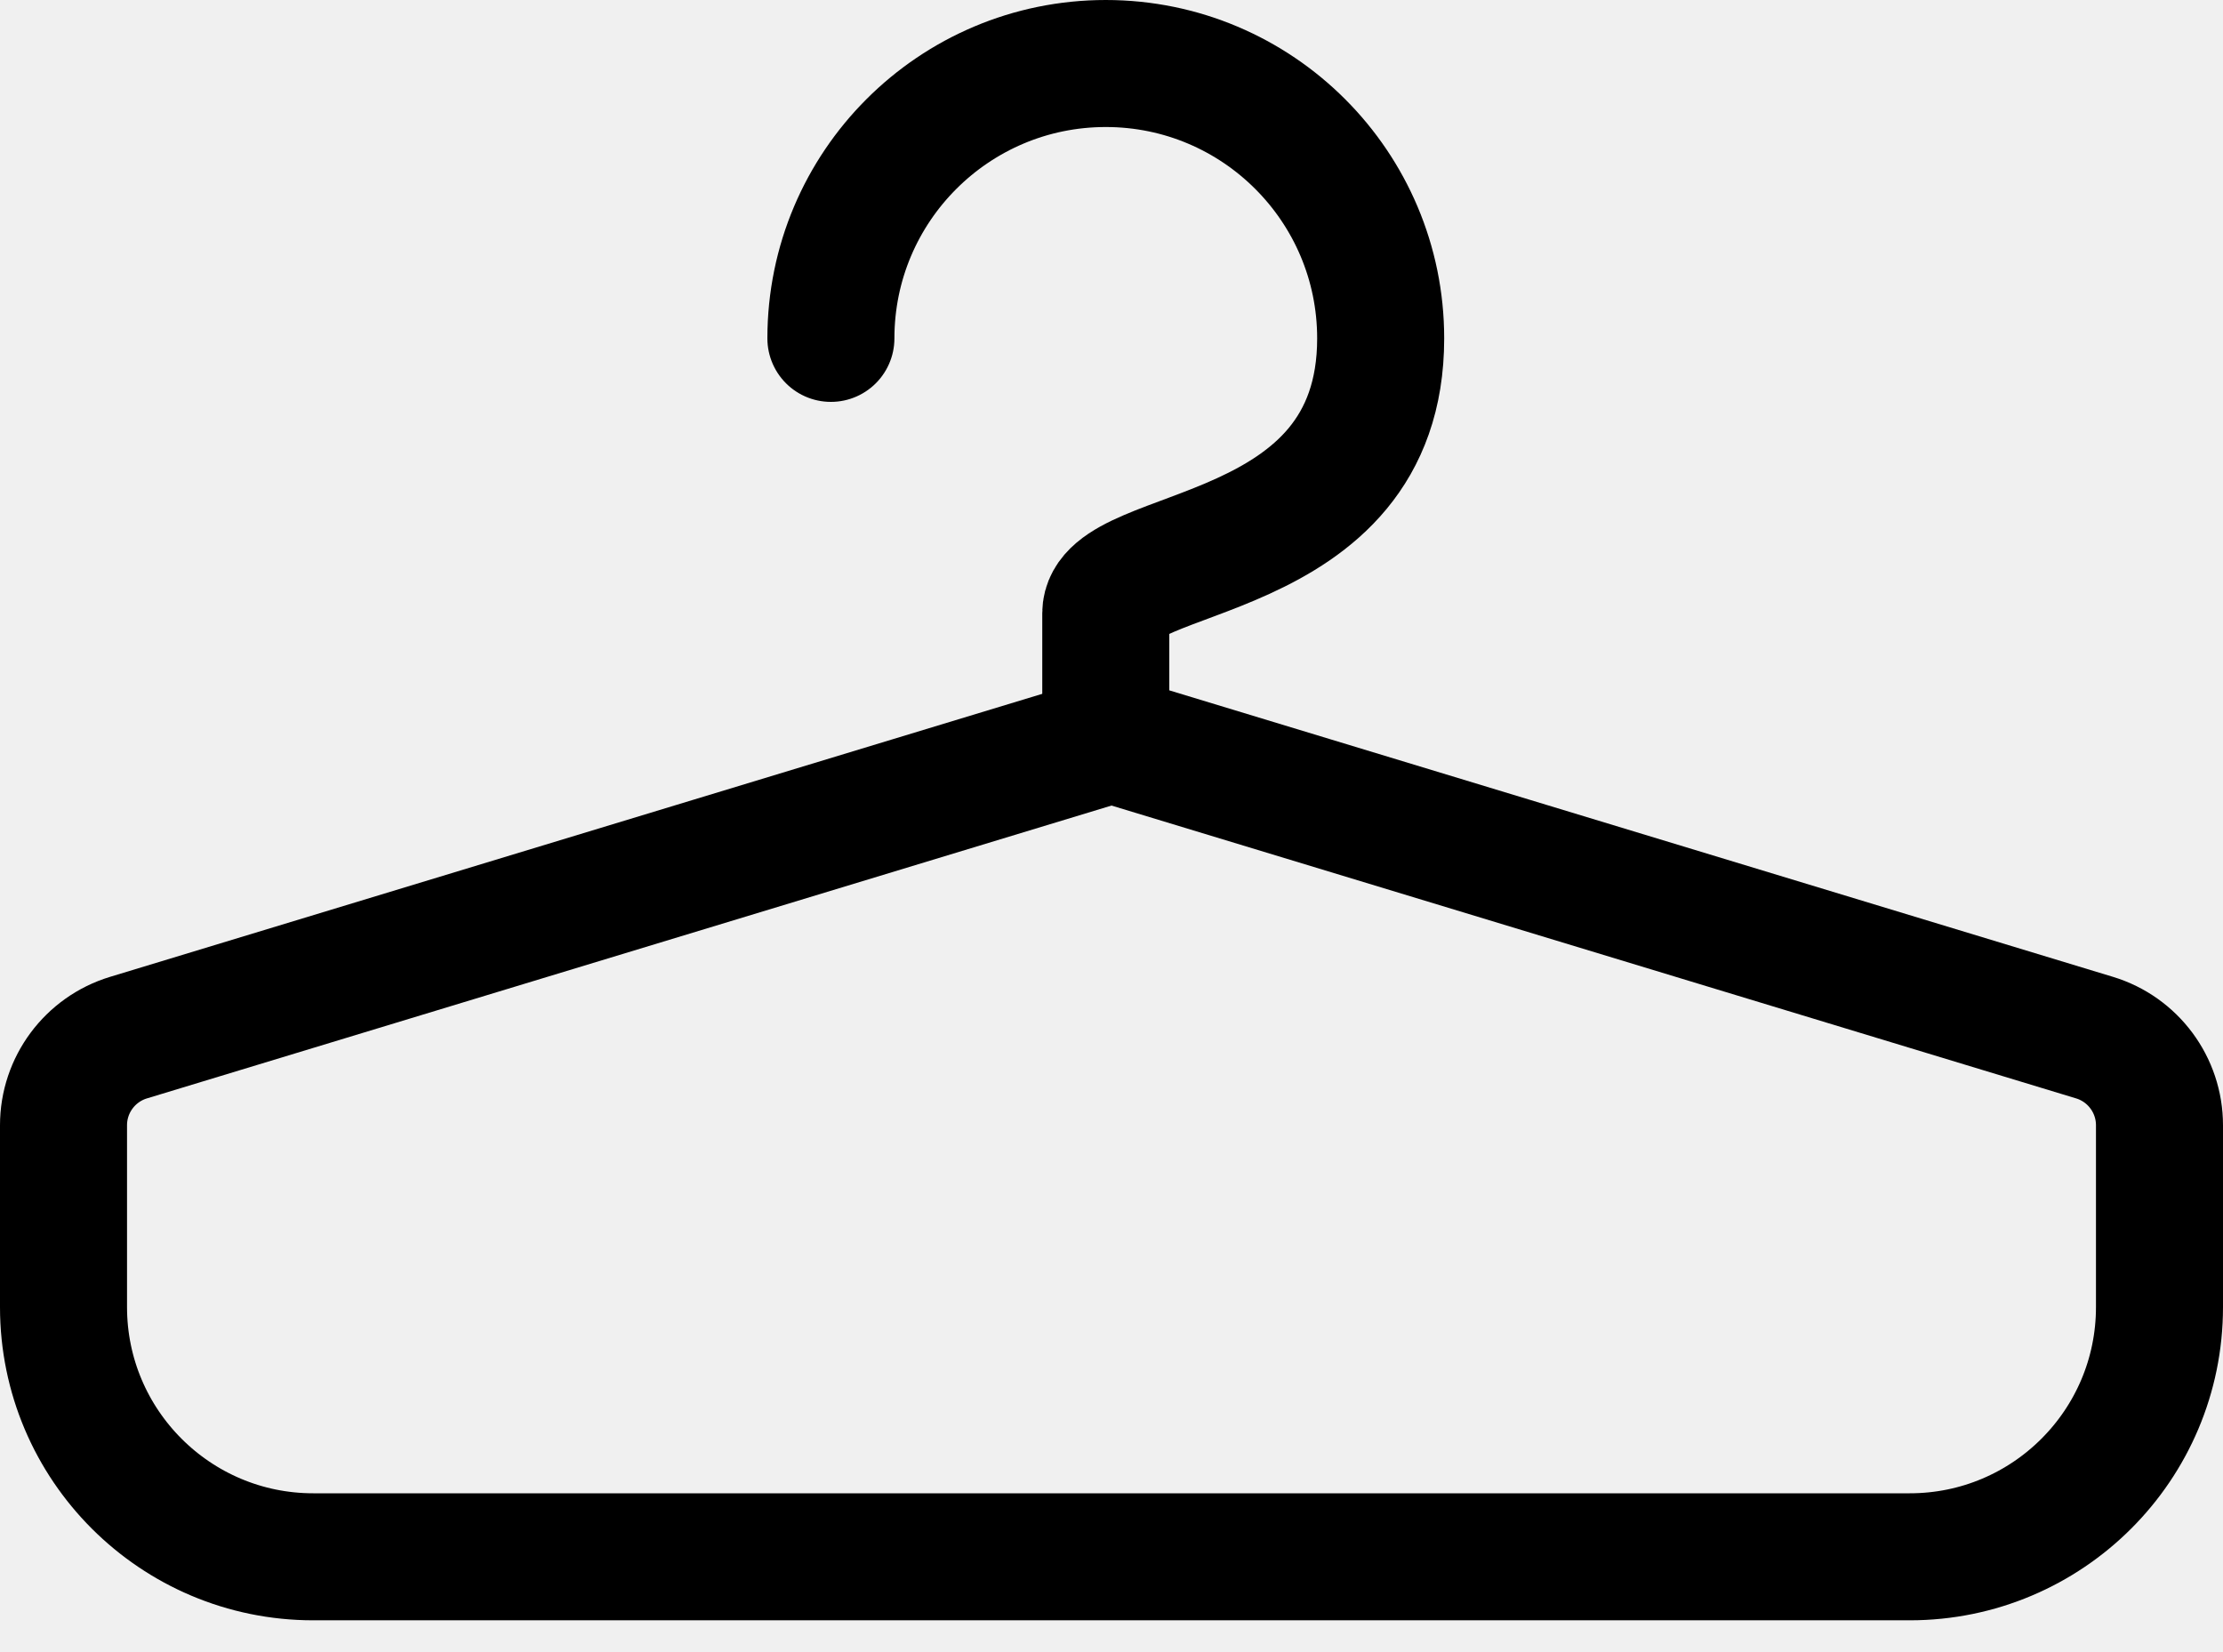
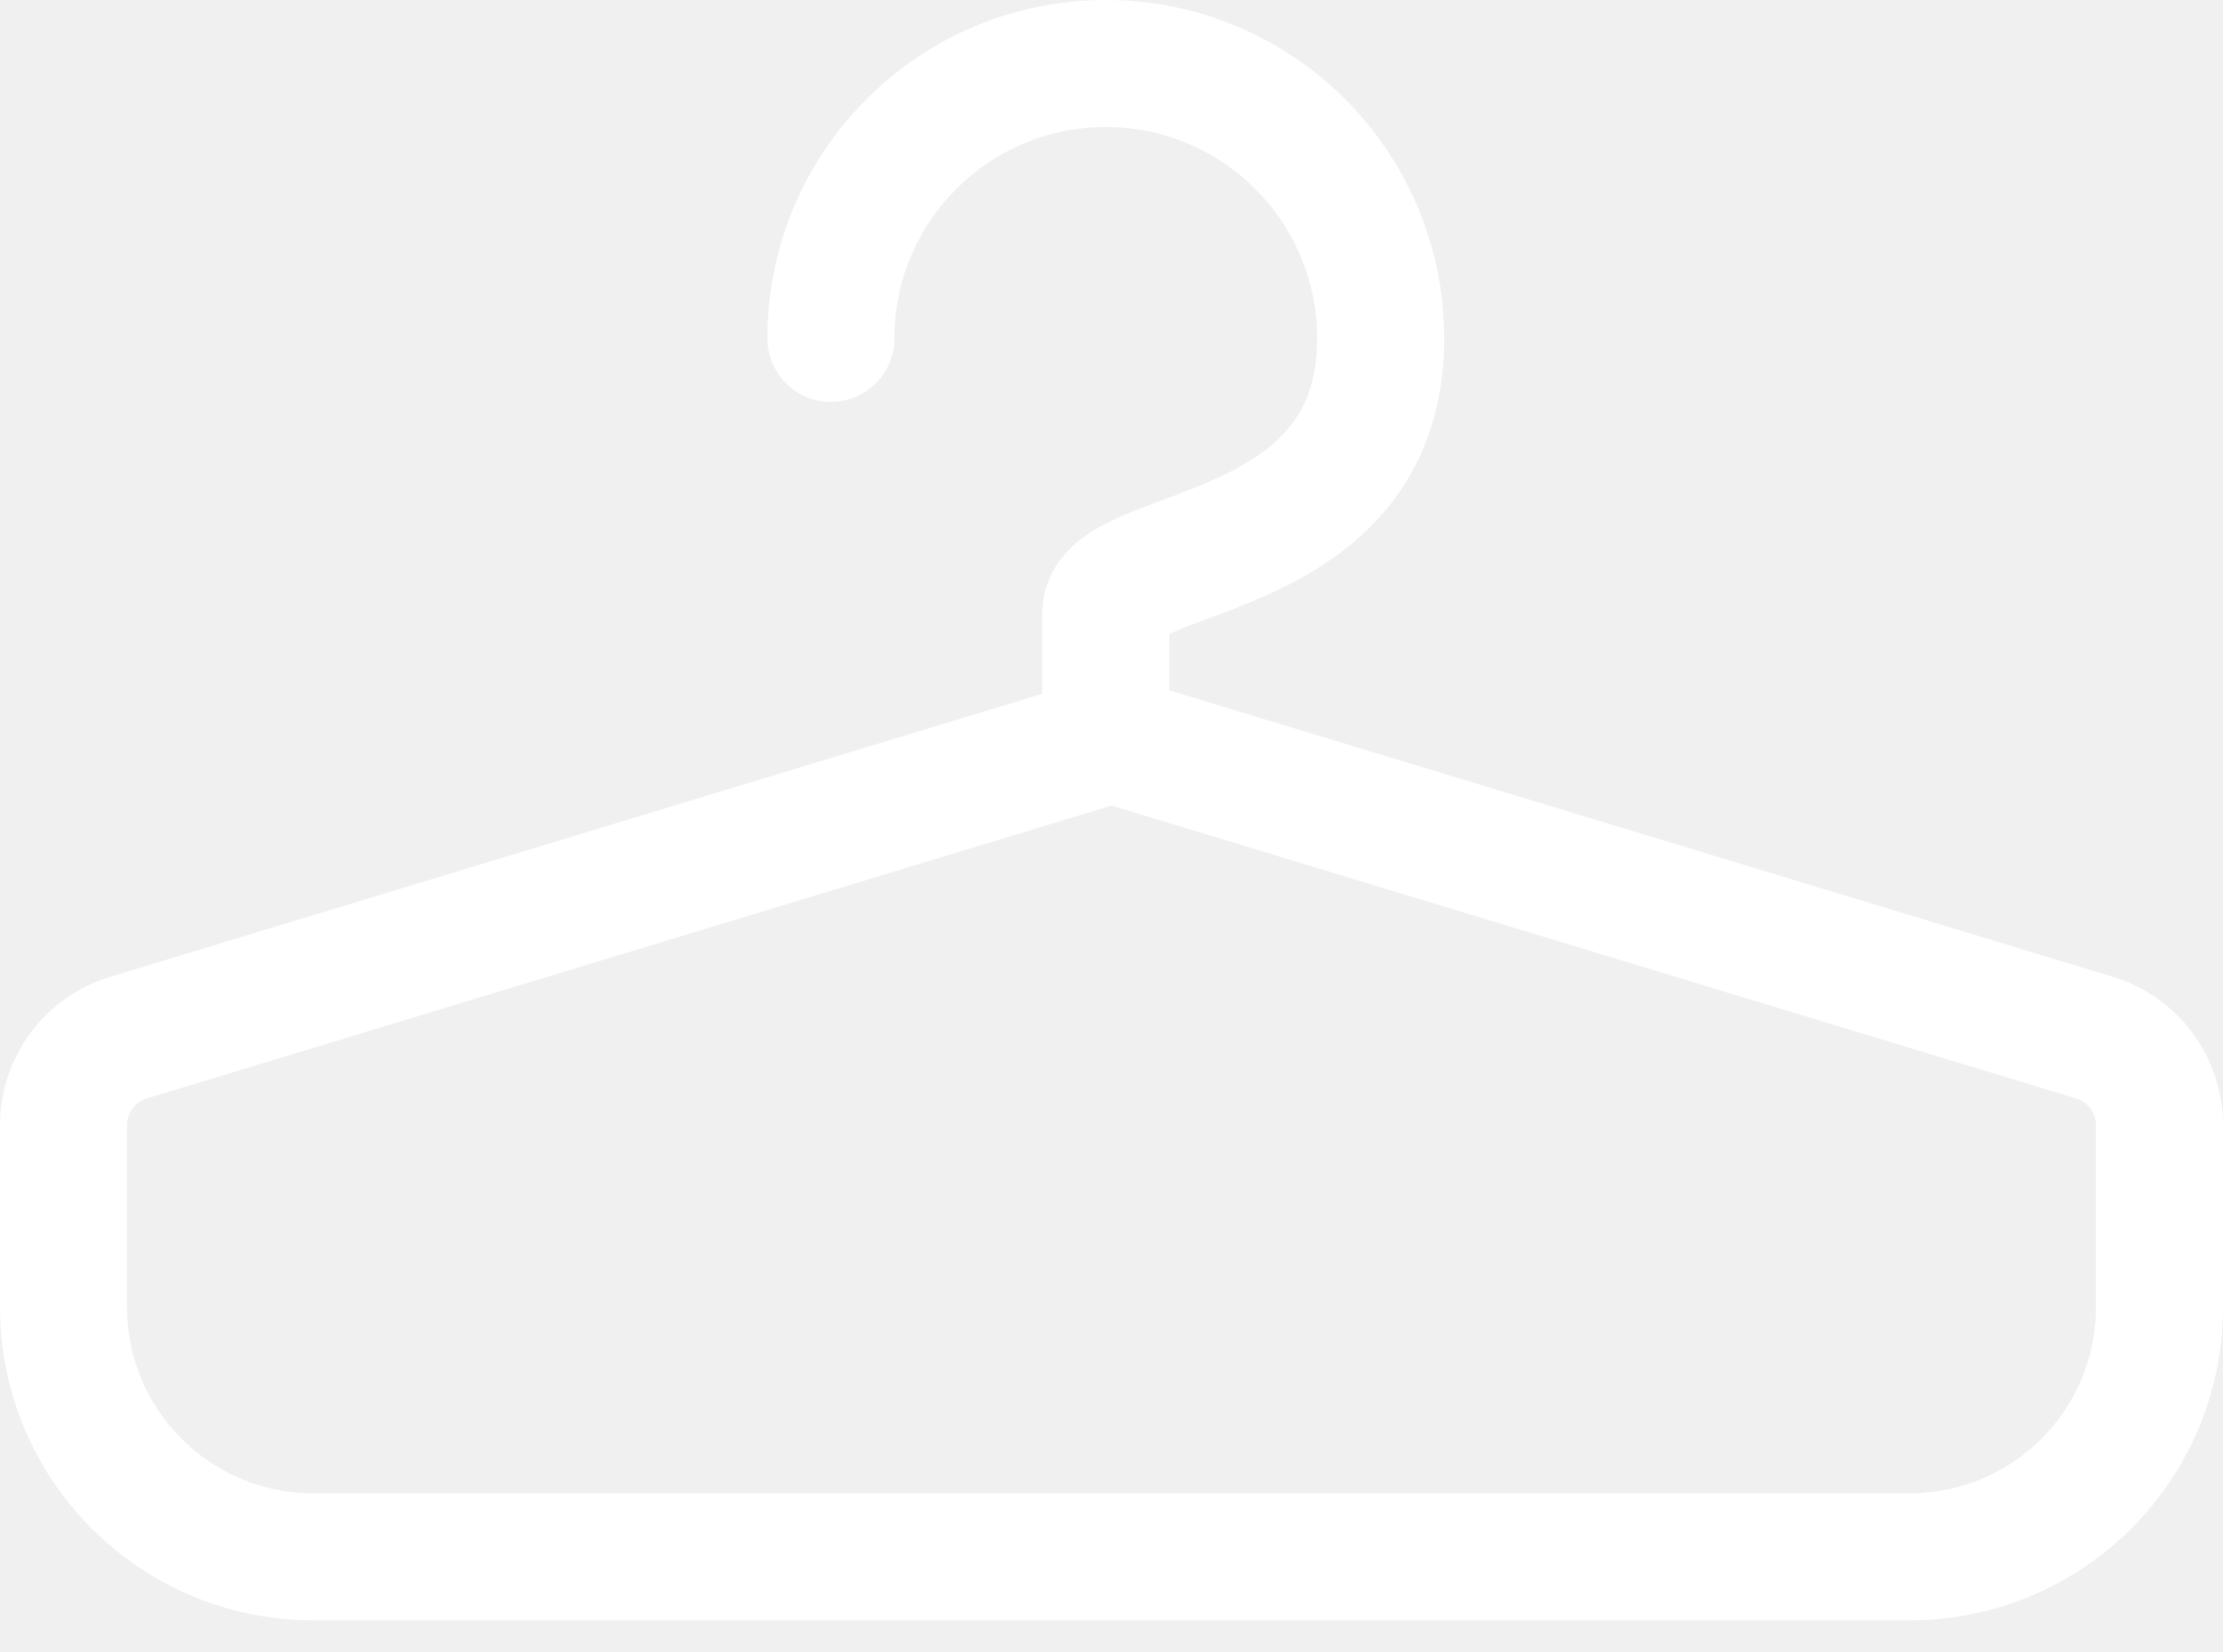
- <svg xmlns="http://www.w3.org/2000/svg" viewBox="0 0 35 26" fill="none">
-   <path d="M4.932 24.513H30.068C32.239 24.513 34 22.753 34 20.581V17.718C34 17.083 33.584 16.522 32.977 16.338L17.5 11.639L2.024 16.338C1.416 16.522 1 17.083 1 17.718L1 20.581C1 22.753 2.761 24.513 4.932 24.513Z" stroke="black" stroke-width="2" stroke-linecap="round" />
-   <path d="M17.41 11.639C17.41 11.038 17.41 10.377 17.41 9.656C17.41 8.574 21.738 8.939 21.738 5.328C21.738 2.938 19.8 1 17.41 1C15.02 1 13.082 2.938 13.082 5.328" stroke="black" stroke-width="2" stroke-linecap="round" />
+ <svg xmlns="http://www.w3.org/2000/svg" width="35" height="26" viewBox="0 0 35 26" fill="none">
+   <path d="M4.932 24.513H30.068C32.239 24.513 34 22.753 34 20.581V17.718C34 17.083 33.584 16.522 32.977 16.338L17.5 11.639L2.024 16.338C1.416 16.522 1 17.083 1 17.718V20.581C1 22.753 2.761 24.513 4.932 24.513Z" stroke="white" stroke-width="2" stroke-linecap="round" />
+   <path d="M17.41 11.639C17.41 11.038 17.41 10.377 17.41 9.656C17.41 8.574 21.738 8.939 21.738 5.328C21.738 2.938 19.8 1 17.41 1C15.02 1 13.082 2.938 13.082 5.328" stroke="white" stroke-width="2" stroke-linecap="round" />
</svg>
